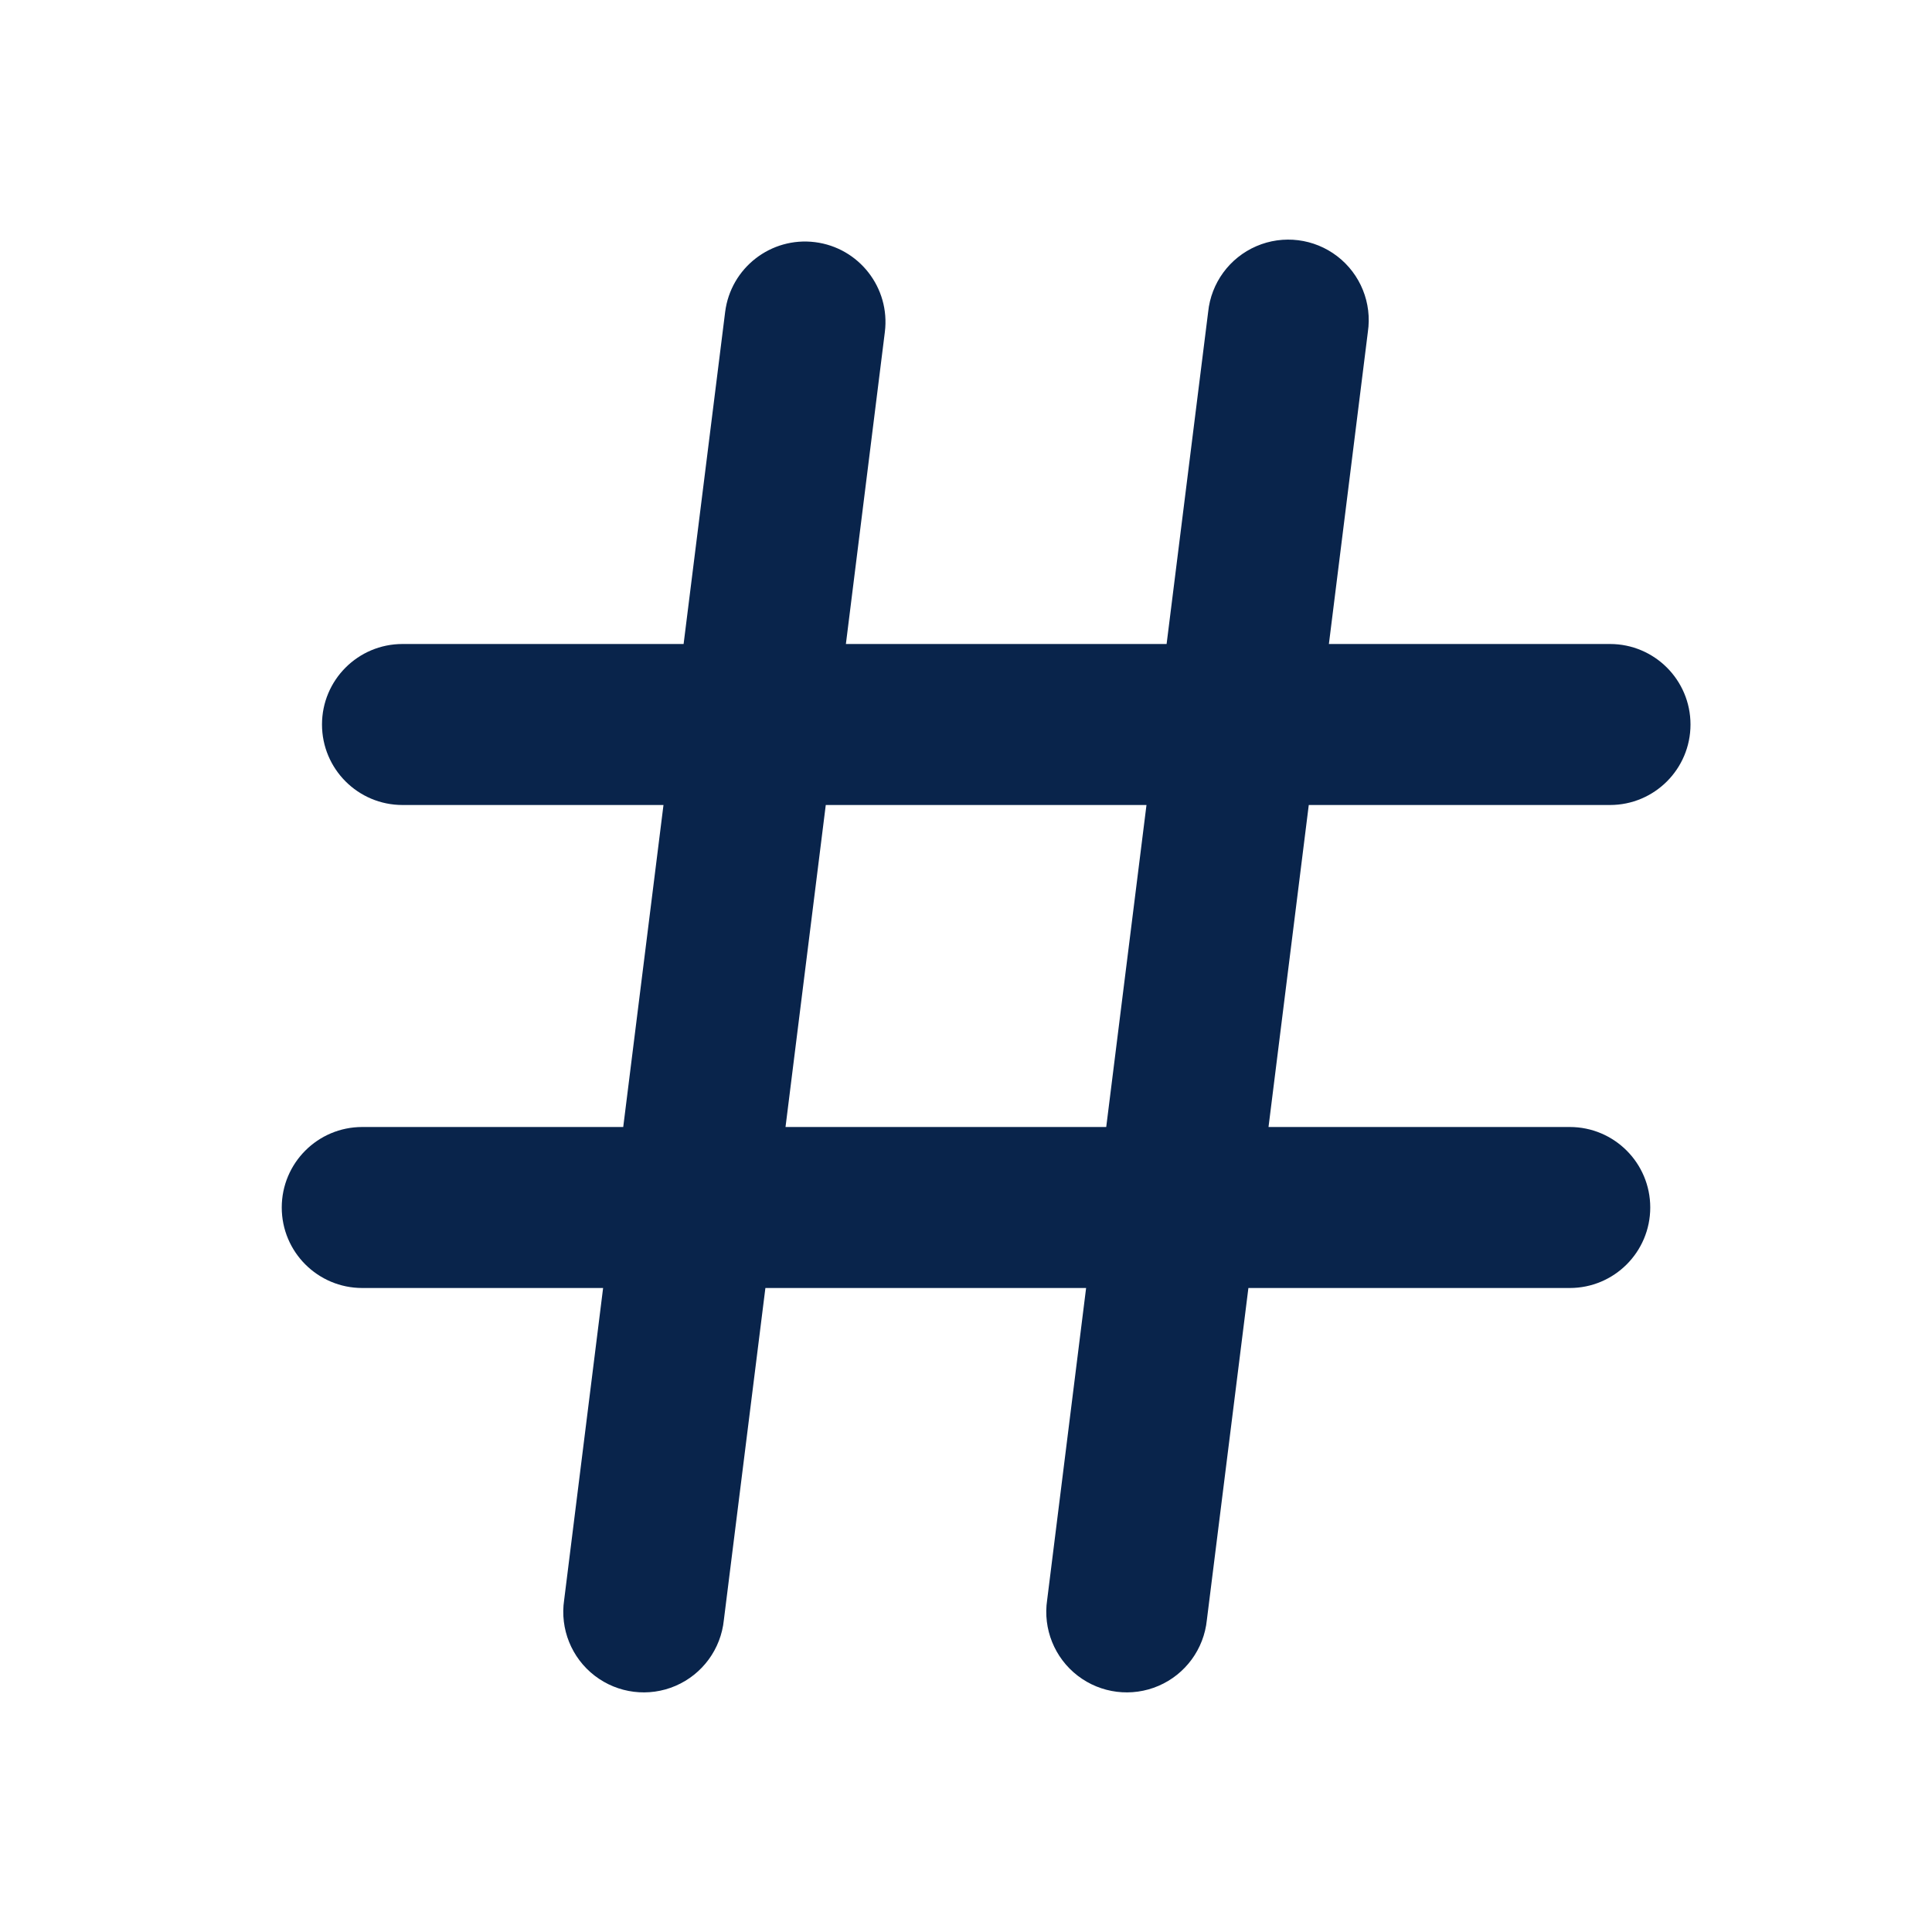
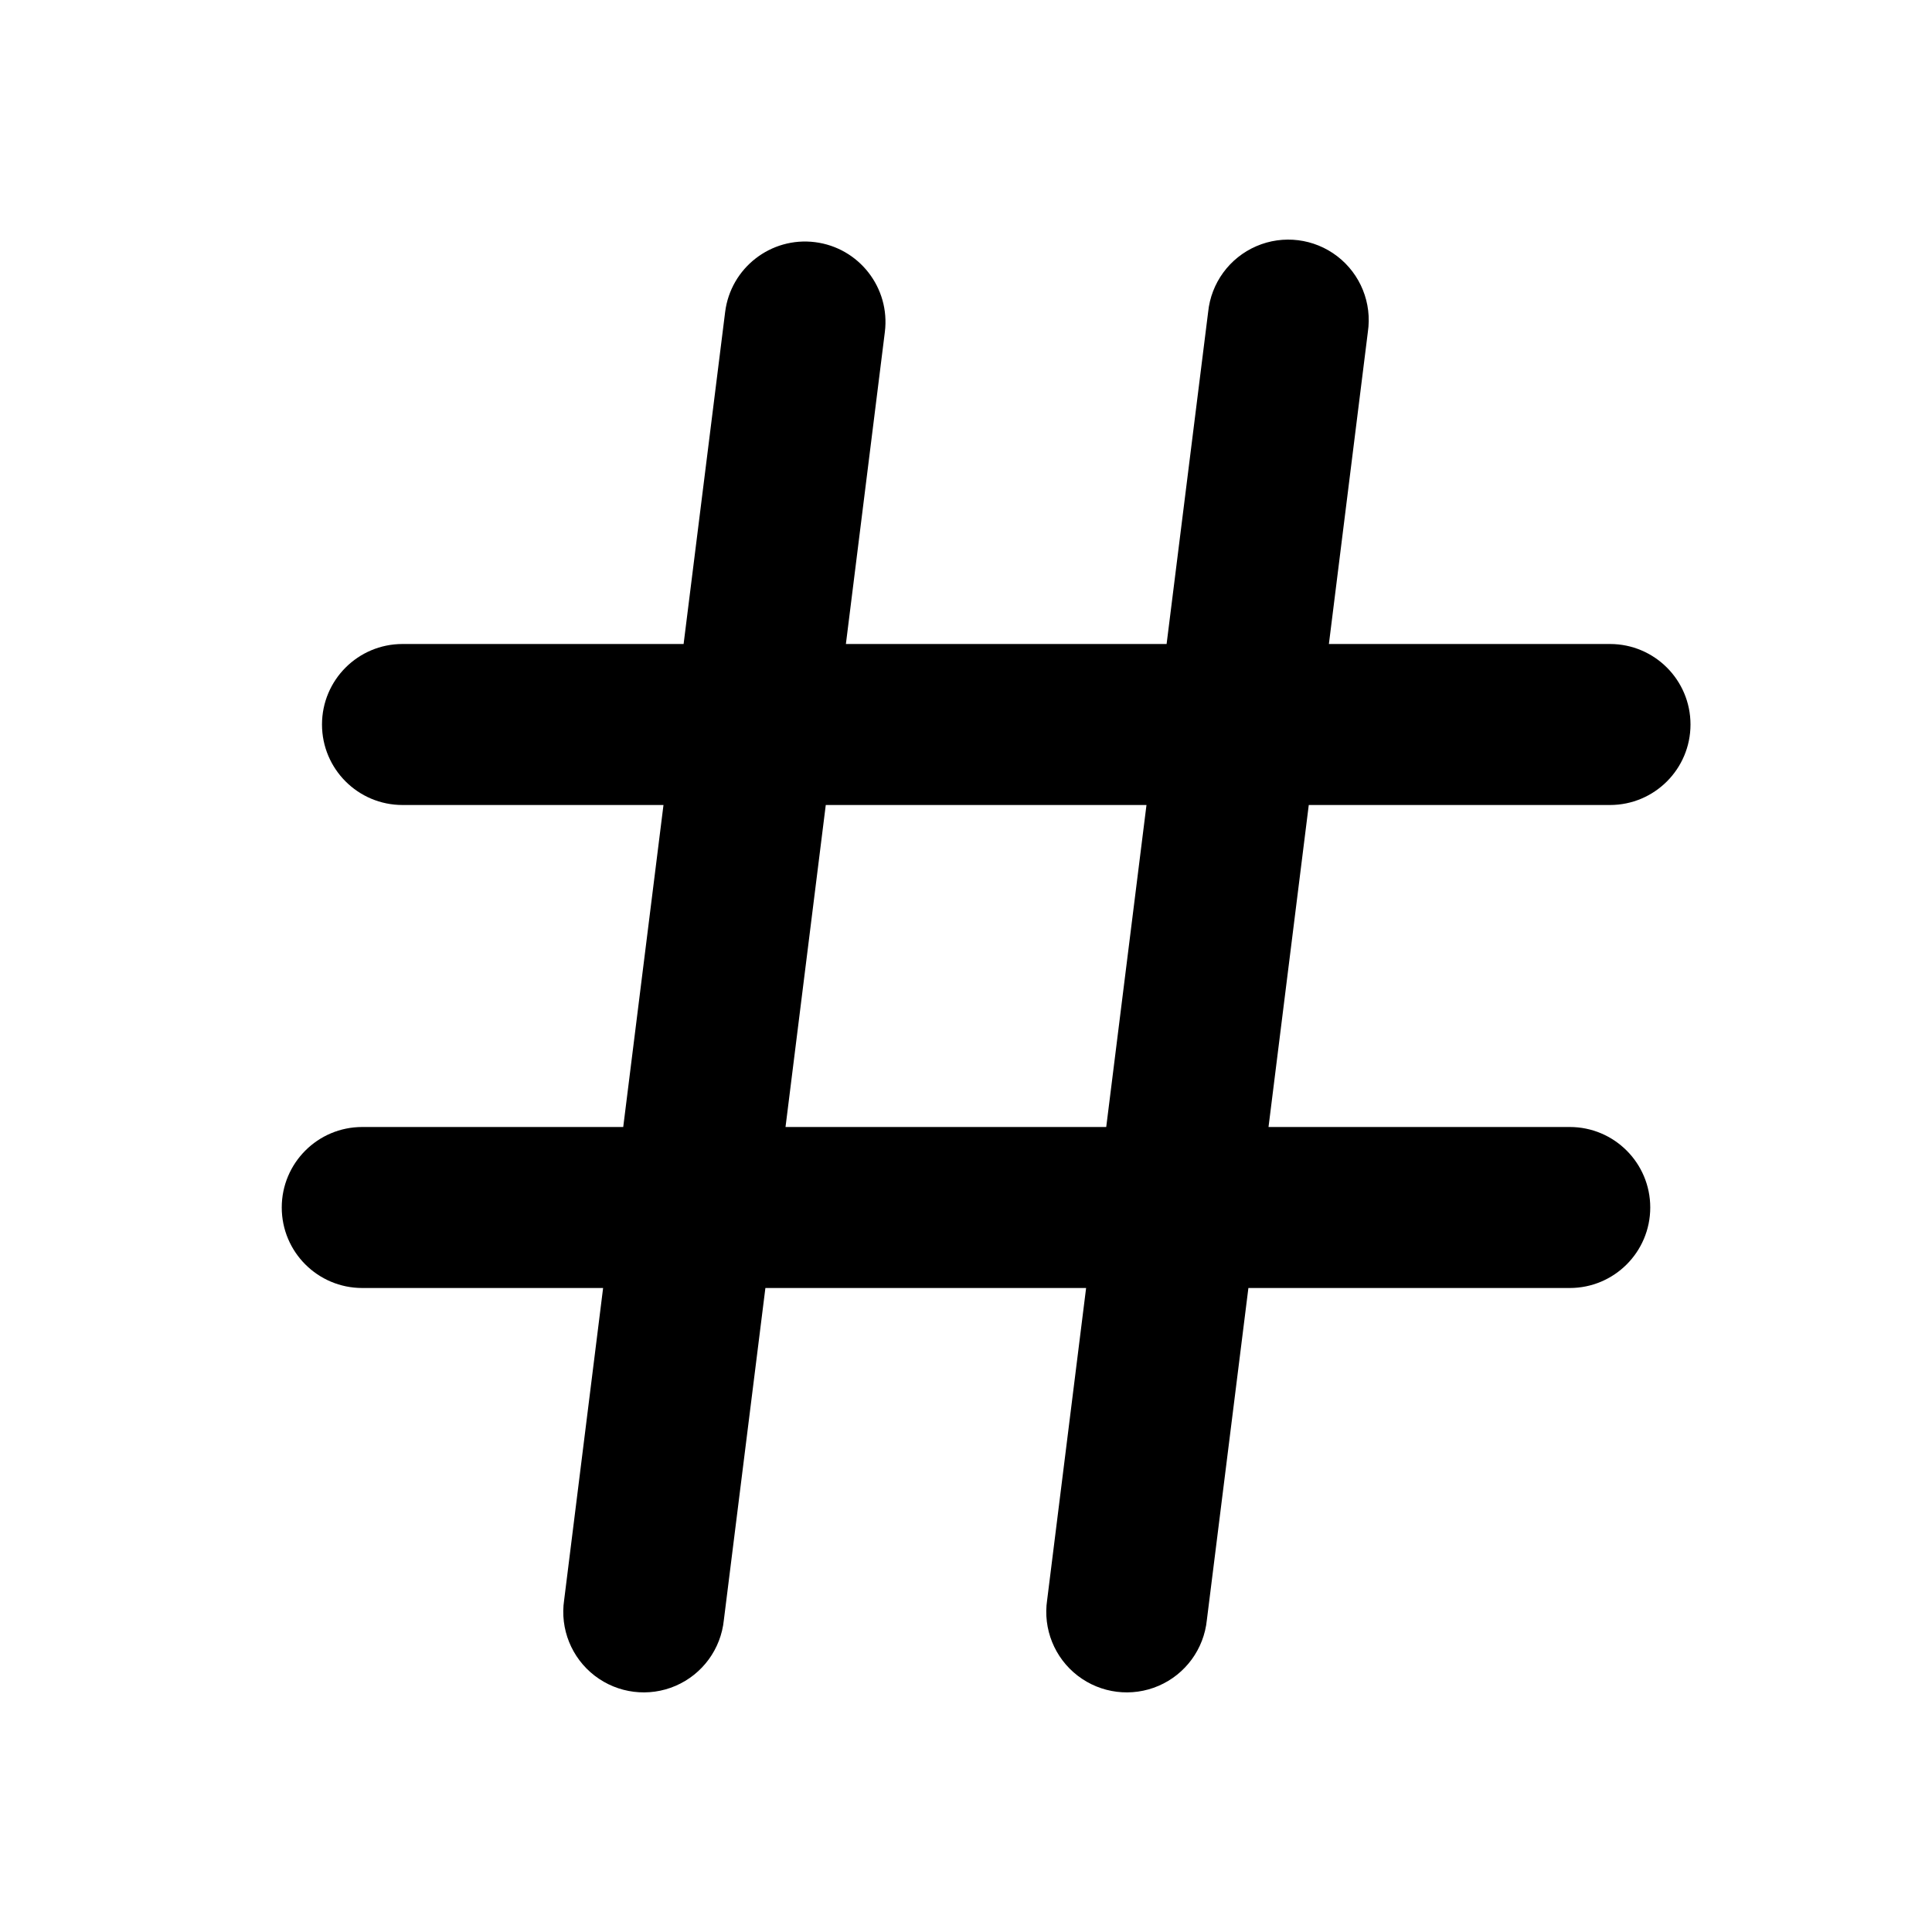
- <svg xmlns="http://www.w3.org/2000/svg" width="24px" height="24px" viewBox="0 0 24 24">
-   <g fill="none" fill-rule="evenodd">
+ <svg xmlns="http://www.w3.org/2000/svg" width="26" height="26" viewBox="0 0 24 24">
+   <g id="hashtag_line" fill="none" fill-rule="evenodd">
    <path d="M24 0v24H0V0h24ZM12.593 23.258l-.011.002-.071.035-.02.004-.014-.004-.071-.035c-.01-.004-.019-.001-.024.005l-.004.01-.017.428.005.02.01.013.104.074.015.004.012-.004.104-.074.012-.016.004-.017-.017-.427c-.002-.01-.009-.017-.017-.018Zm.265-.113-.013.002-.185.093-.01.01-.003.011.018.43.005.012.008.007.201.093c.012.004.023 0 .029-.008l.004-.014-.034-.614c-.003-.012-.01-.02-.02-.022Zm-.715.002a.023.023 0 0 0-.027.006l-.006.014-.034.614c0 .012.007.02.017.024l.015-.002.201-.093.01-.008.004-.011.017-.43-.003-.012-.01-.01-.184-.092Z" />
-     <path fill="#09244BFF" d="M10.124 3.008a1 1 0 0 1 .868 1.116L10.508 8h3.984l.516-4.124a1 1 0 1 1 1.984.248L16.508 8H20a1 1 0 1 1 0 2h-3.742l-.5 4H19.5a1 1 0 1 1 0 2h-3.992l-.516 4.124a1 1 0 1 1-1.984-.248L13.492 16H9.508l-.516 4.124a1 1 0 1 1-1.984-.248L7.492 16H4.5a1 1 0 1 1 0-2h3.242l.5-4H5a1 1 0 0 1 0-2h3.492l.516-4.124a1 1 0 0 1 1.116-.868ZM13.742 14l.5-4h-3.984l-.5 4h3.984Z" />
+     <path fill="#000000FF" d="M10.124 3.008a1 1 0 0 1 .868 1.116L10.508 8h3.984l.516-4.124a1 1 0 1 1 1.984.248L16.508 8H20a1 1 0 1 1 0 2h-3.742l-.5 4H19.5a1 1 0 1 1 0 2h-3.992l-.516 4.124a1 1 0 1 1-1.984-.248L13.492 16H9.508l-.516 4.124a1 1 0 1 1-1.984-.248L7.492 16H4.5a1 1 0 1 1 0-2h3.242l.5-4H5a1 1 0 0 1 0-2h3.492l.516-4.124a1 1 0 0 1 1.116-.868ZM13.742 14l.5-4h-3.984l-.5 4h3.984Z" />
  </g>
</svg>
